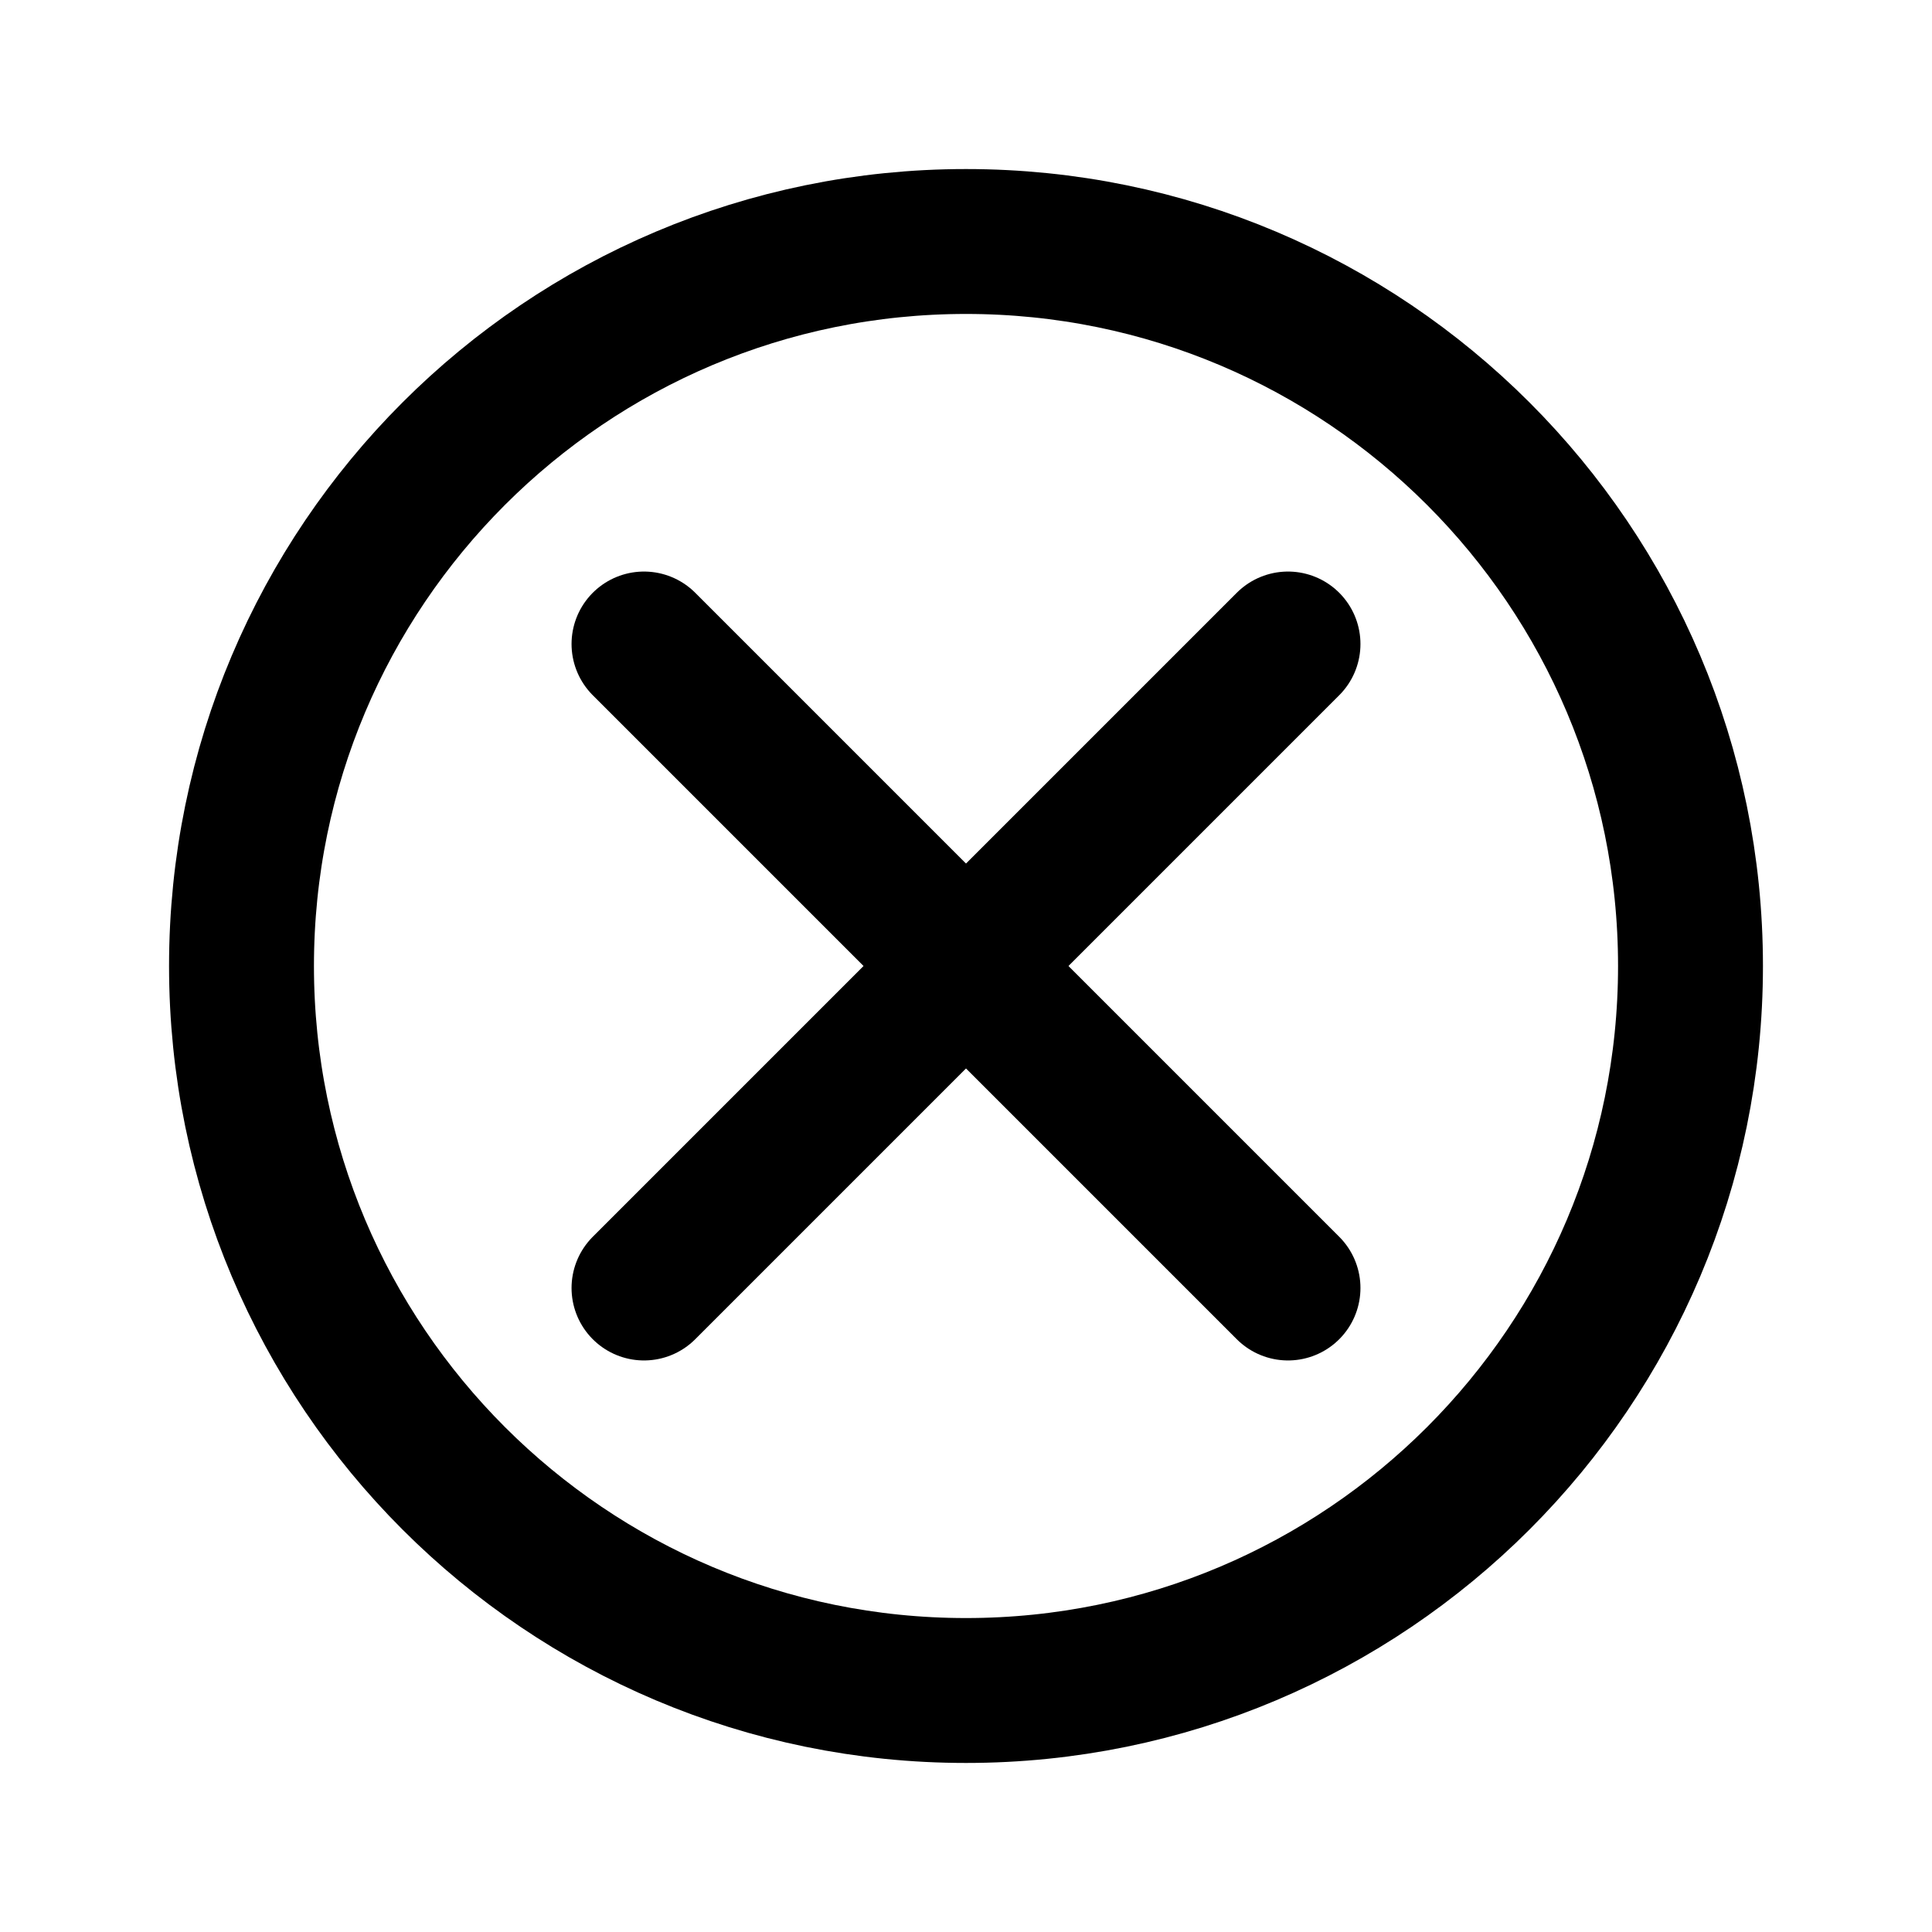
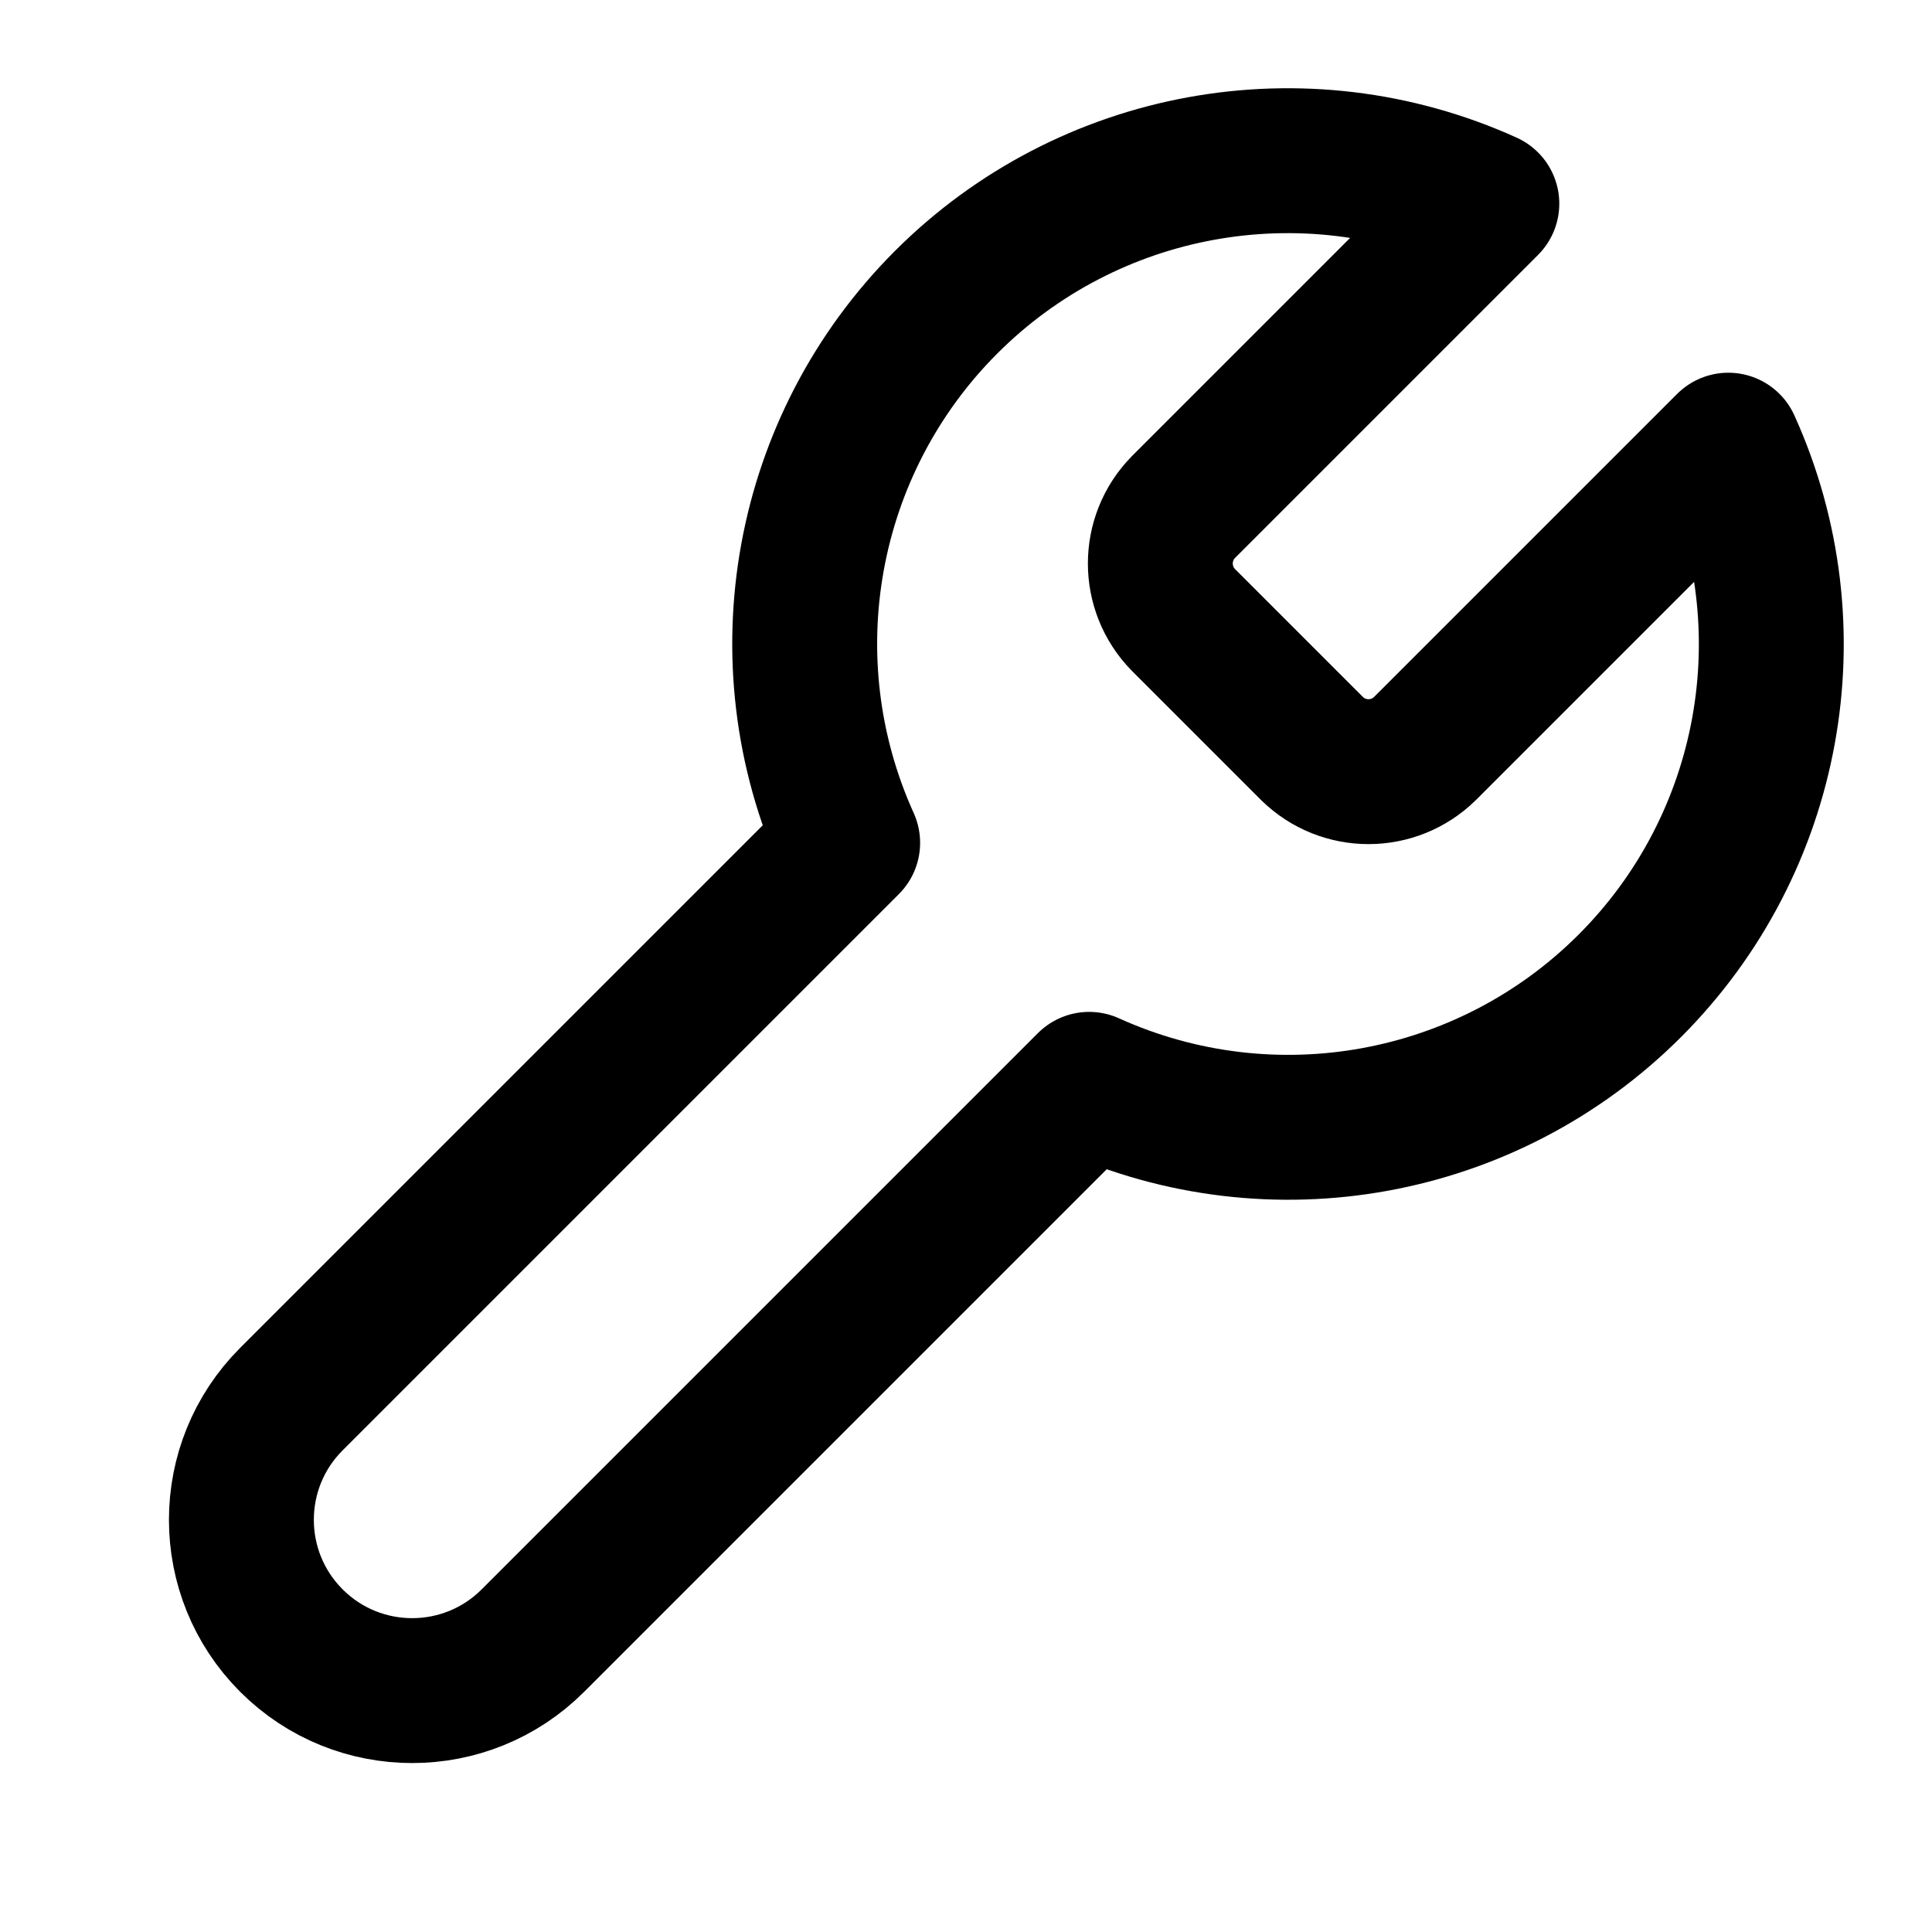
- <svg viewBox="0 0 24 24" fill="none" stroke="currentColor" stroke-width="1.8" stroke-linecap="round" stroke-linejoin="round" aria-hidden="true" focusable="false">
-   <circle cx="12" cy="12" r="9" />
-   <path d="M8 8l8 8" />
-   <path d="M16 8l-8 8" />
+ <svg xmlns="http://www.w3.org/2000/svg" viewBox="0 0 24 24" fill="none" stroke="currentColor" stroke-width="1.8" stroke-linecap="round" stroke-linejoin="round" aria-hidden="true">
+   <path d="M14.7 6.3a1 1 0 0 0 0 1.4l1.6 1.6a1 1 0 0 0 1.4 0l3.77-3.77a6 6 0 0 1-7.94 7.94l-6.91 6.91a2.12 2.12 0 0 1-3-3l6.91-6.91a6 6 0 0 1 7.94-7.94l-3.76 3.76z" />
</svg>
